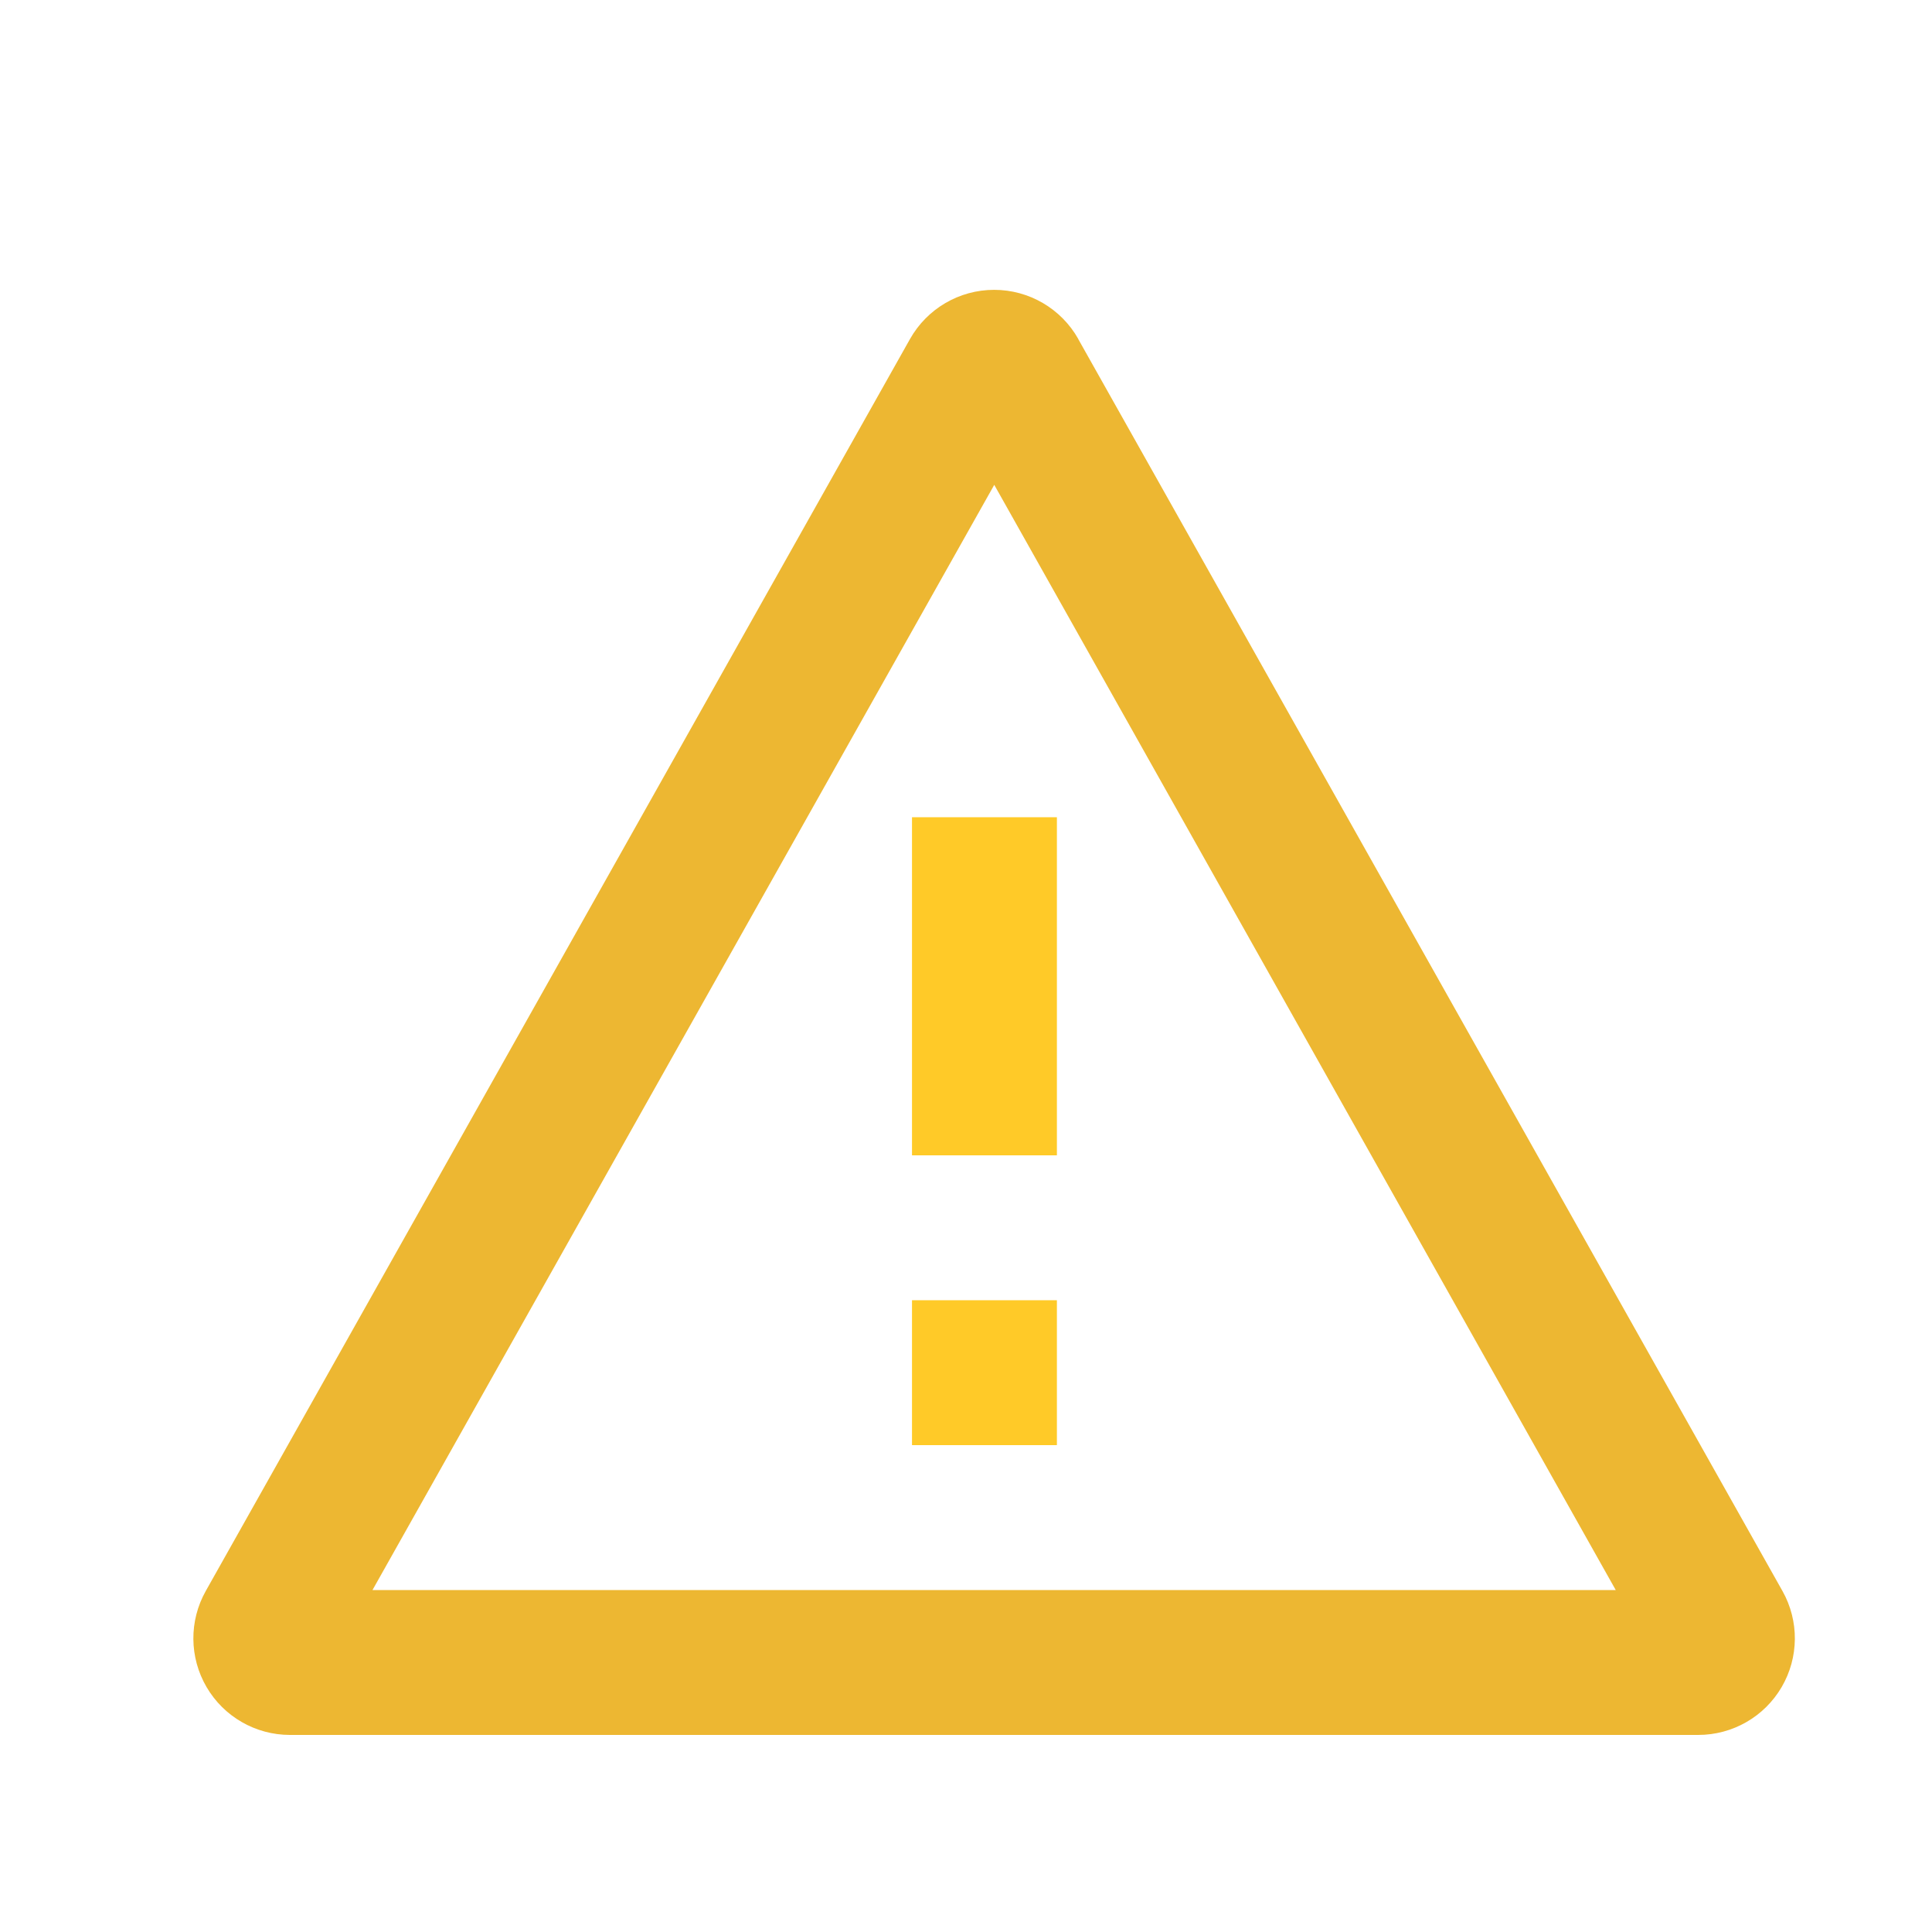
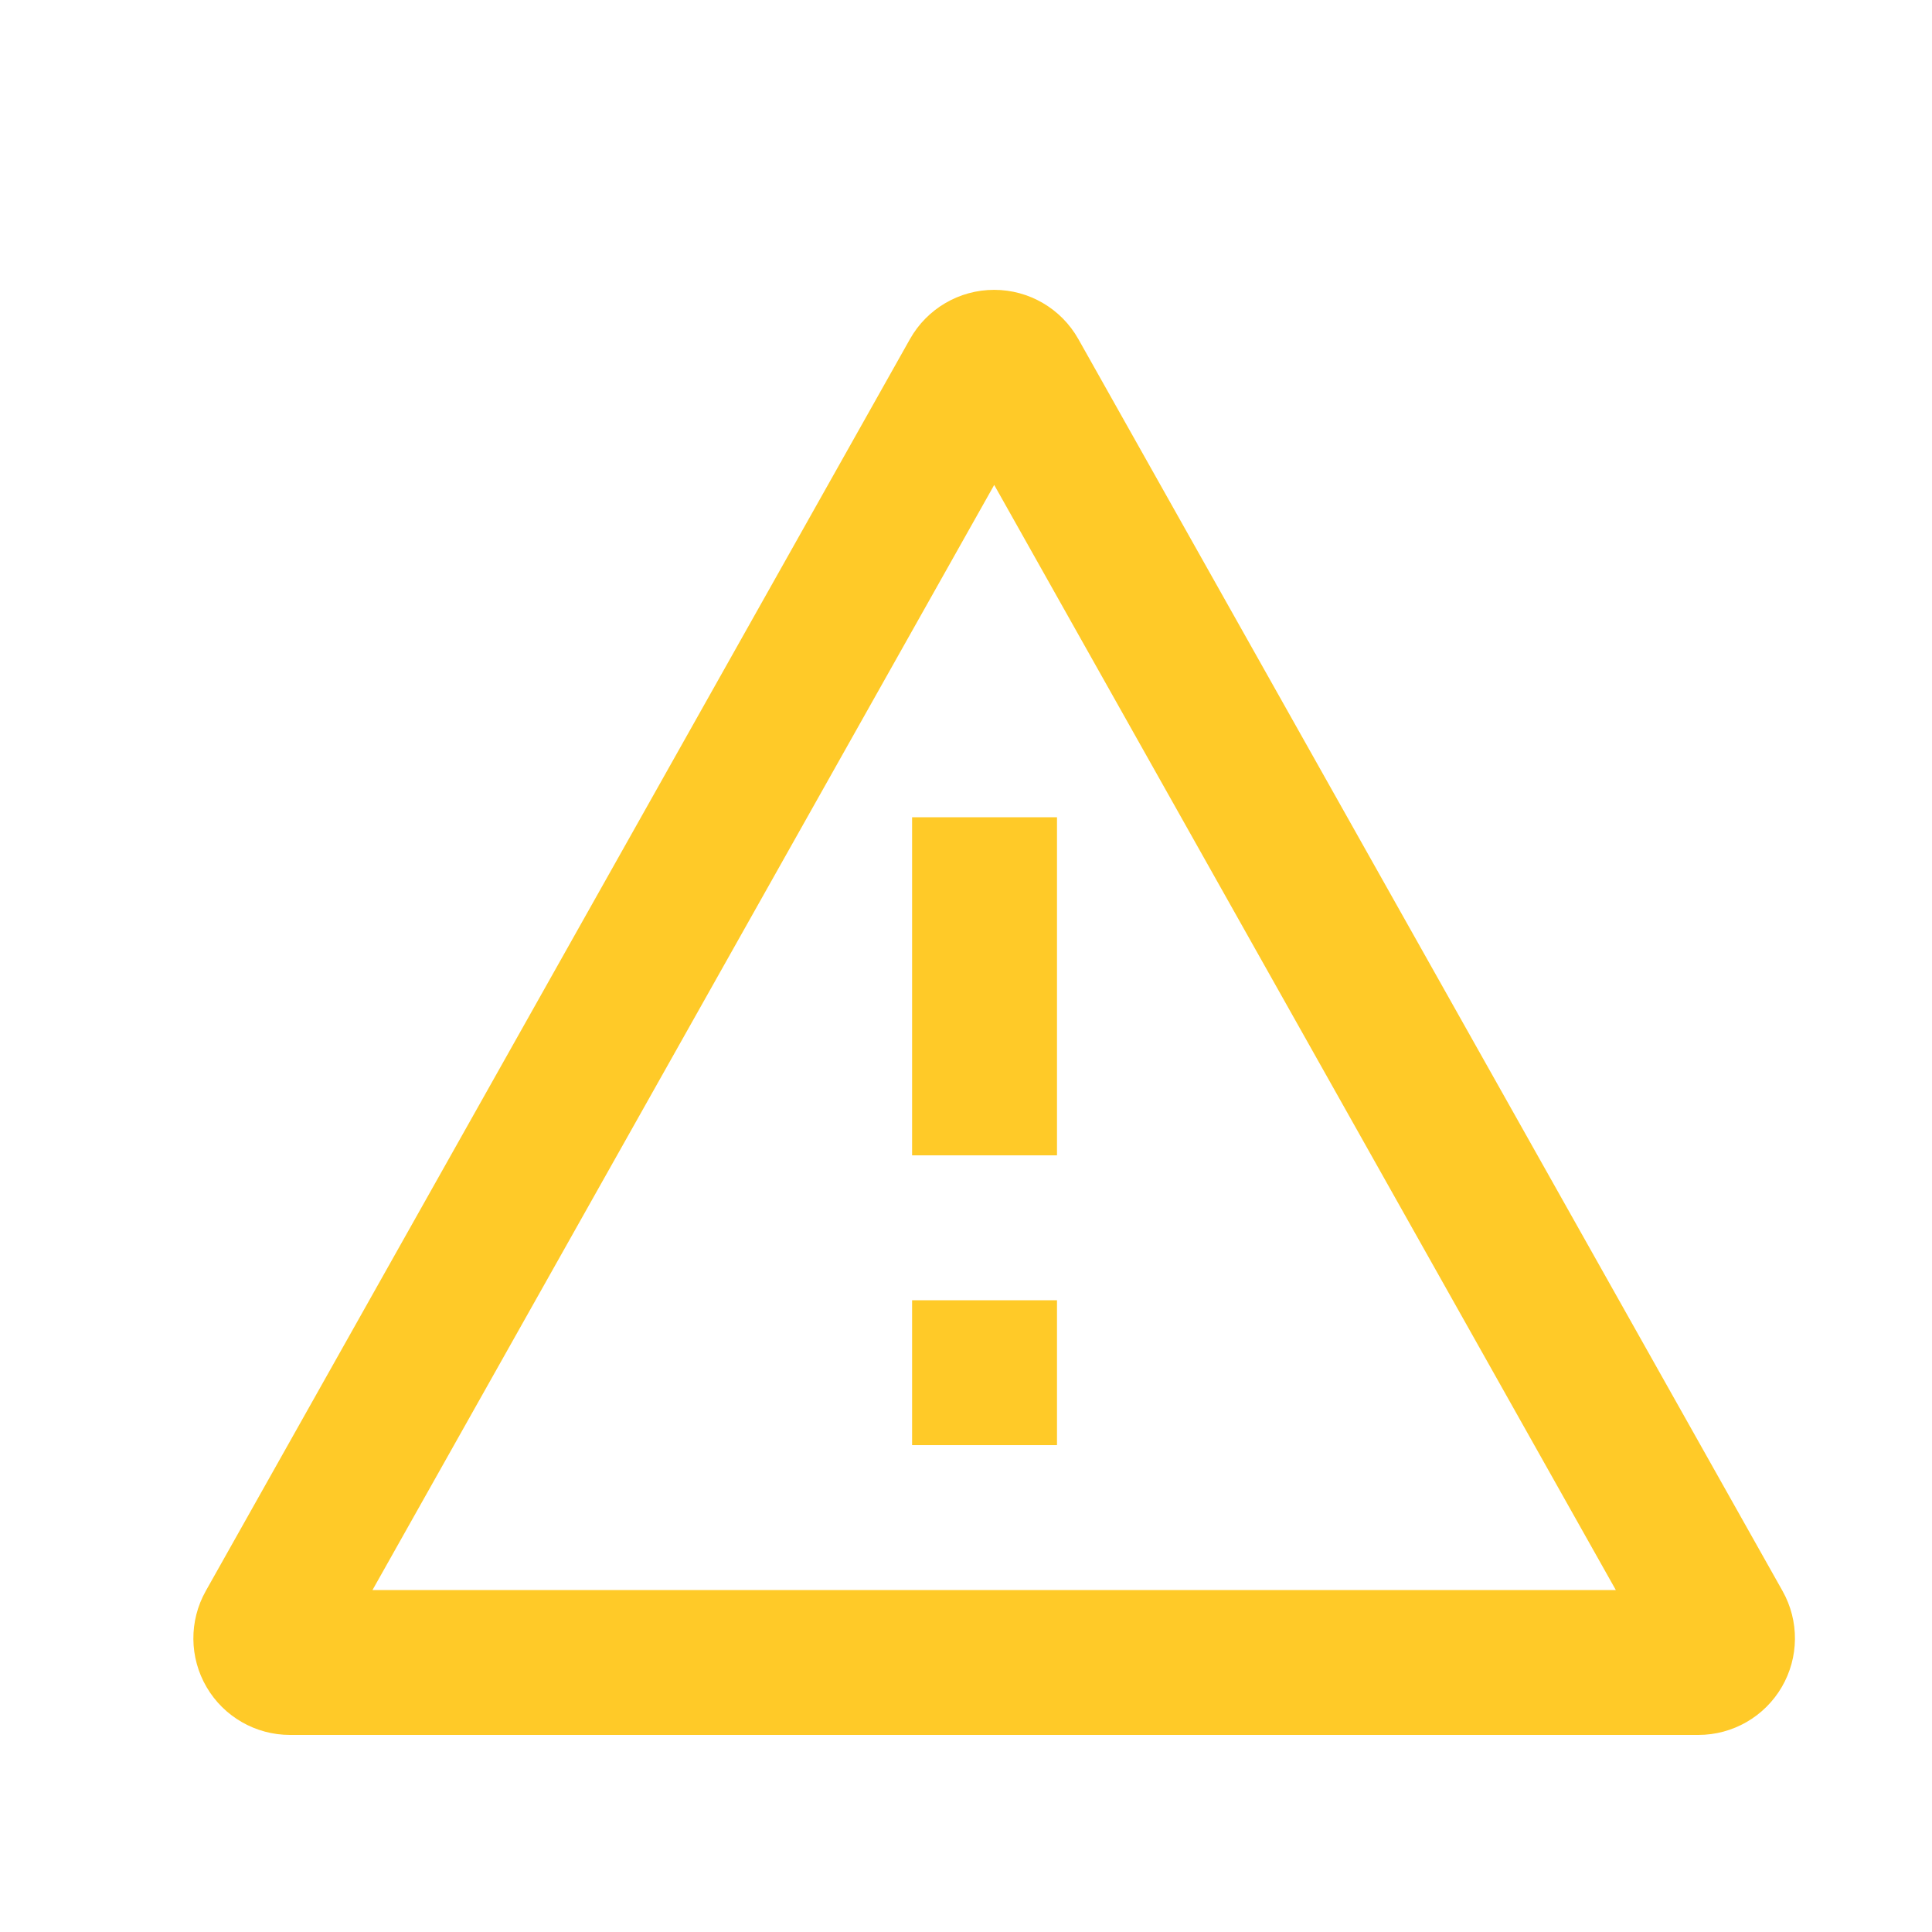
<svg xmlns="http://www.w3.org/2000/svg" width="20" height="20" fill="none" viewBox="0 0 20 20">
  <g class="20x20/Outline/warning">
-     <path fill="#EDB732" fill-rule="evenodd" d="M10.292 5.02 3.856 16.46h12.87L10.293 5.02Zm.871-1.51a1 1 0 0 0-1.743 0L2.13 16.47A1 1 0 0 0 3 17.96h14.58a1 1 0 0 0 .872-1.49l-7.29-12.96Z" class="Rectangle 426 (Stroke)" clip-rule="evenodd" />
-     <path fill="#FFCA28" fill-rule="evenodd" d="M10.941 8.46h-1.5v3.5h1.5v-3.5Zm0 6.5h-1.5v-1.5h1.5v1.5Z" class="Primary" clip-rule="evenodd" />
+     <path fill="#FFCA28" fill-rule="evenodd" d="m3.856 16.46 6.436-11.44 6.435 11.44H3.857ZM9.42 3.51a1 1 0 0 1 1.743 0l7.29 12.96a1 1 0 0 1-.871 1.49H3.002a1 1 0 0 1-.872-1.49L9.42 3.51Zm.022 4.95h1.5v3.5h-1.5v-3.5Zm0 6.5h1.5v-1.5h-1.5v1.5Z" class="Primary" clip-rule="evenodd" />
  </g>
</svg>
